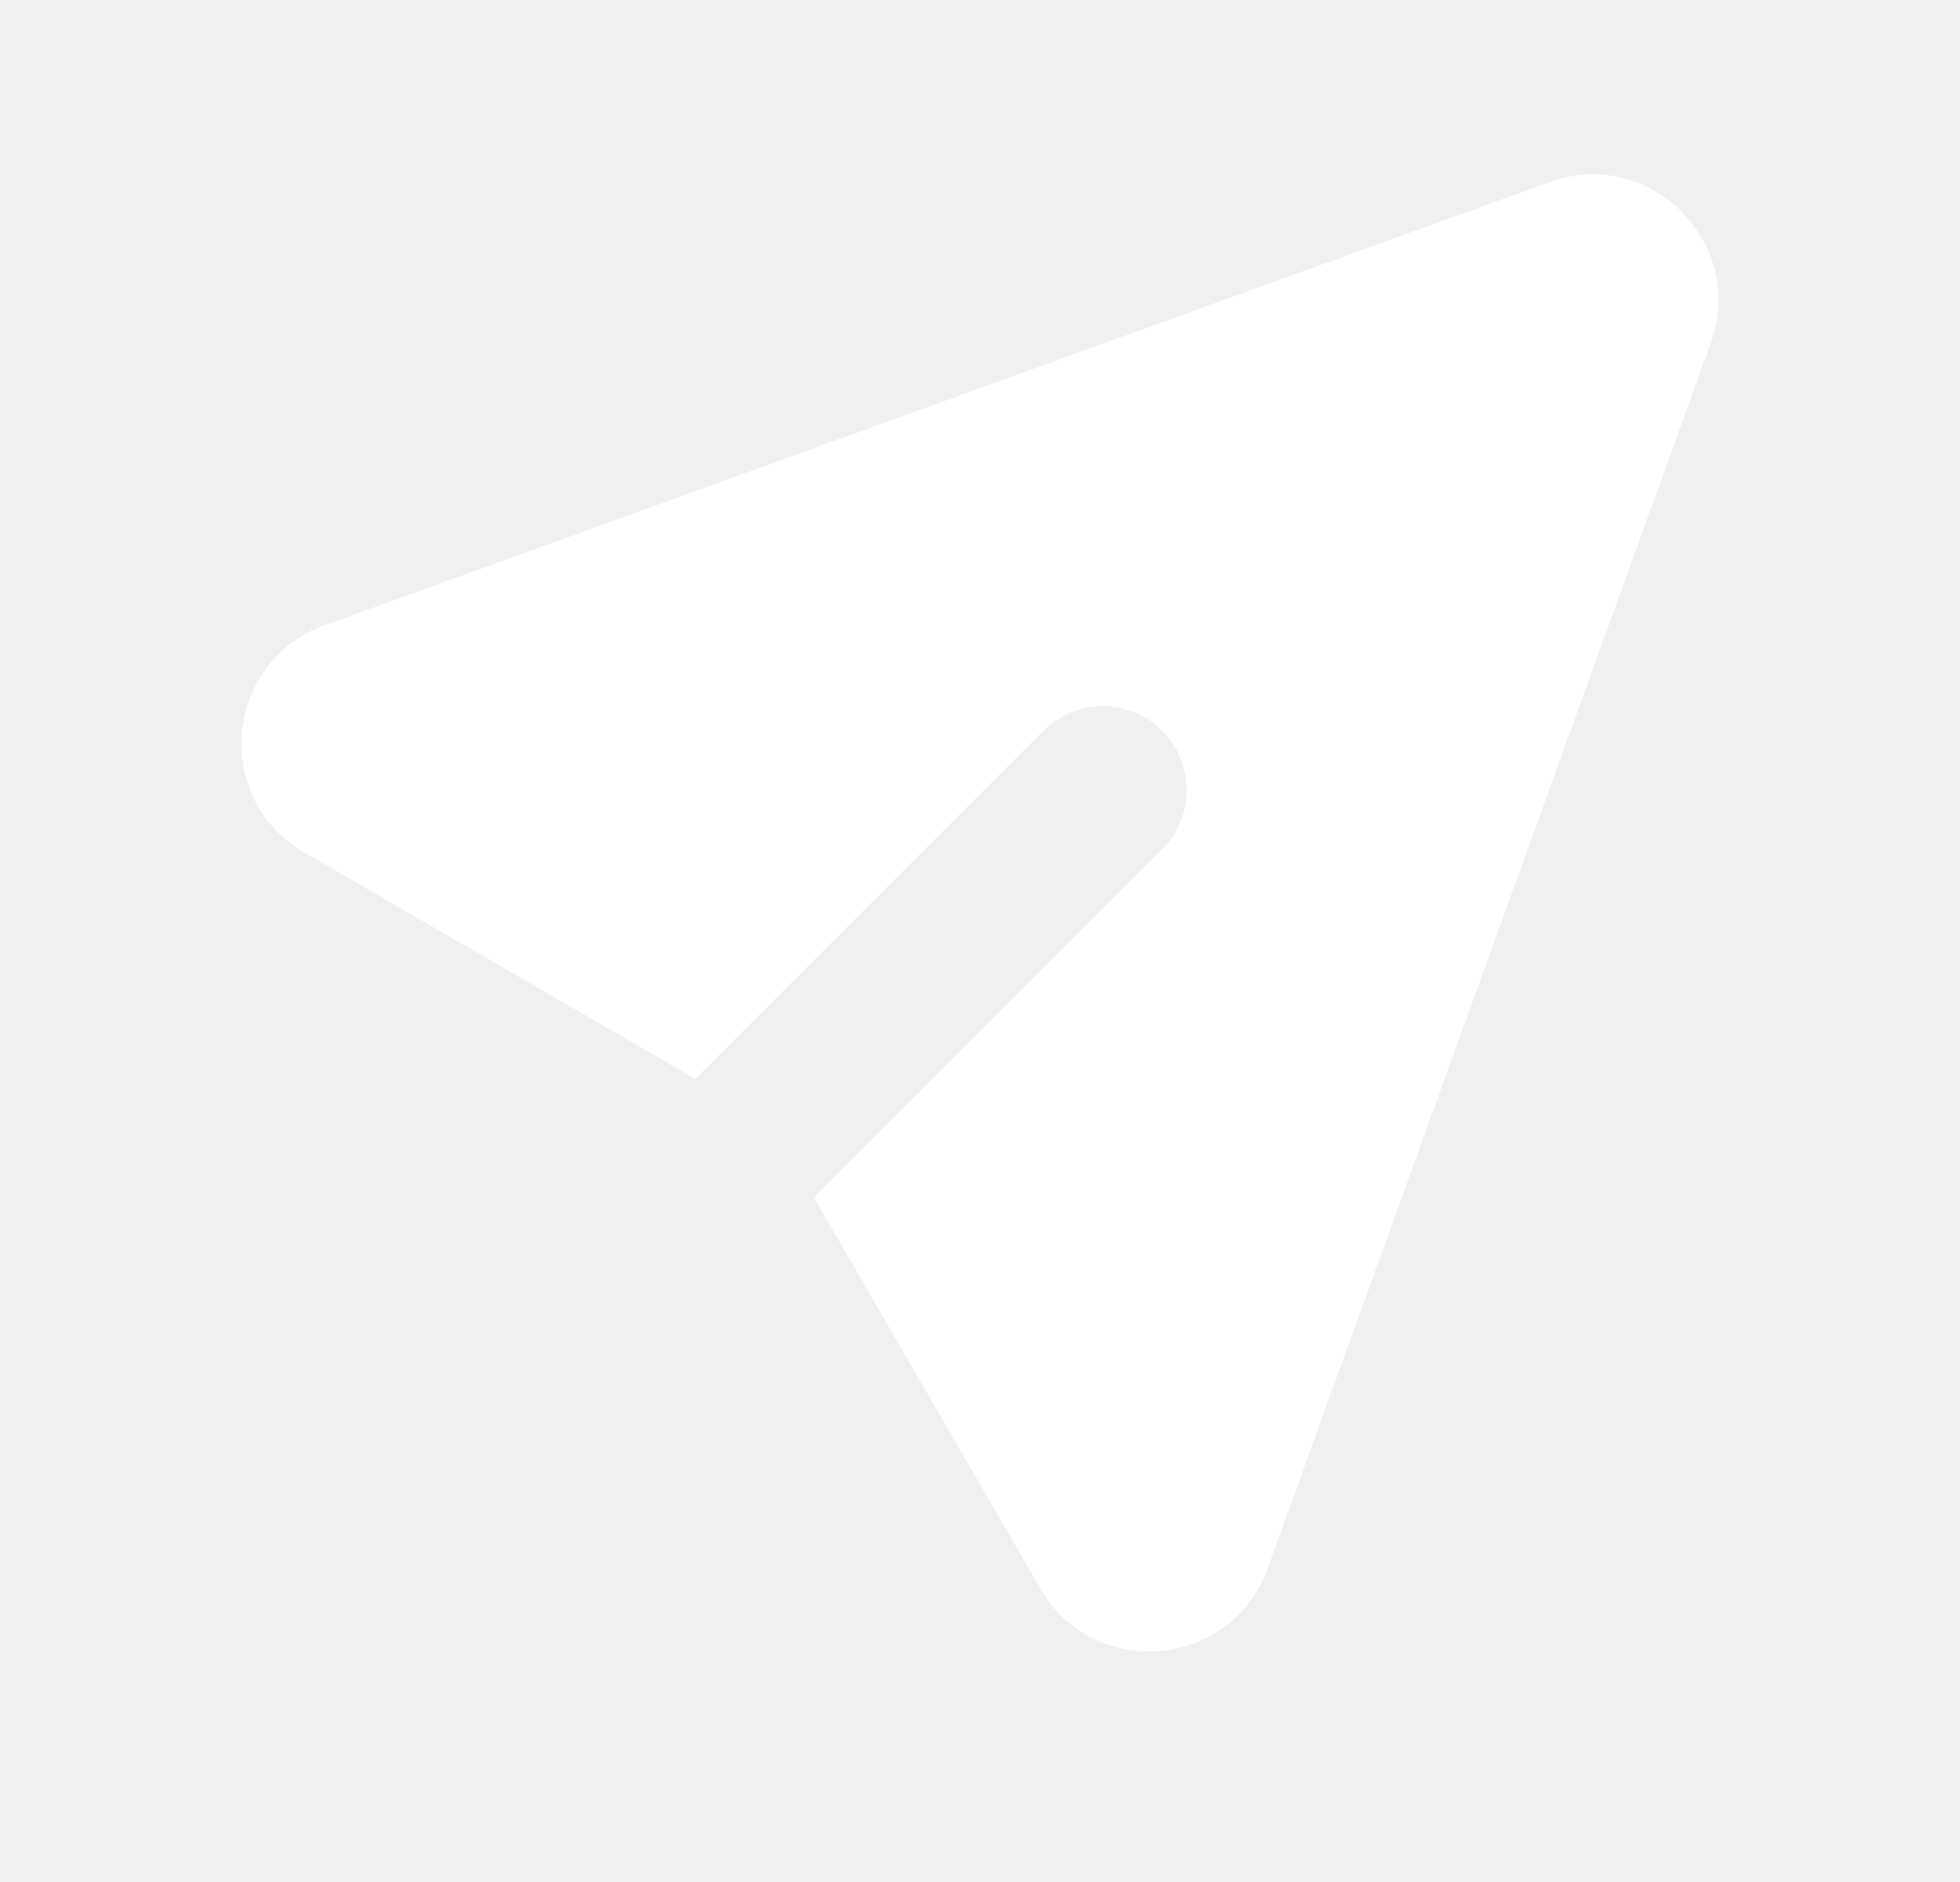
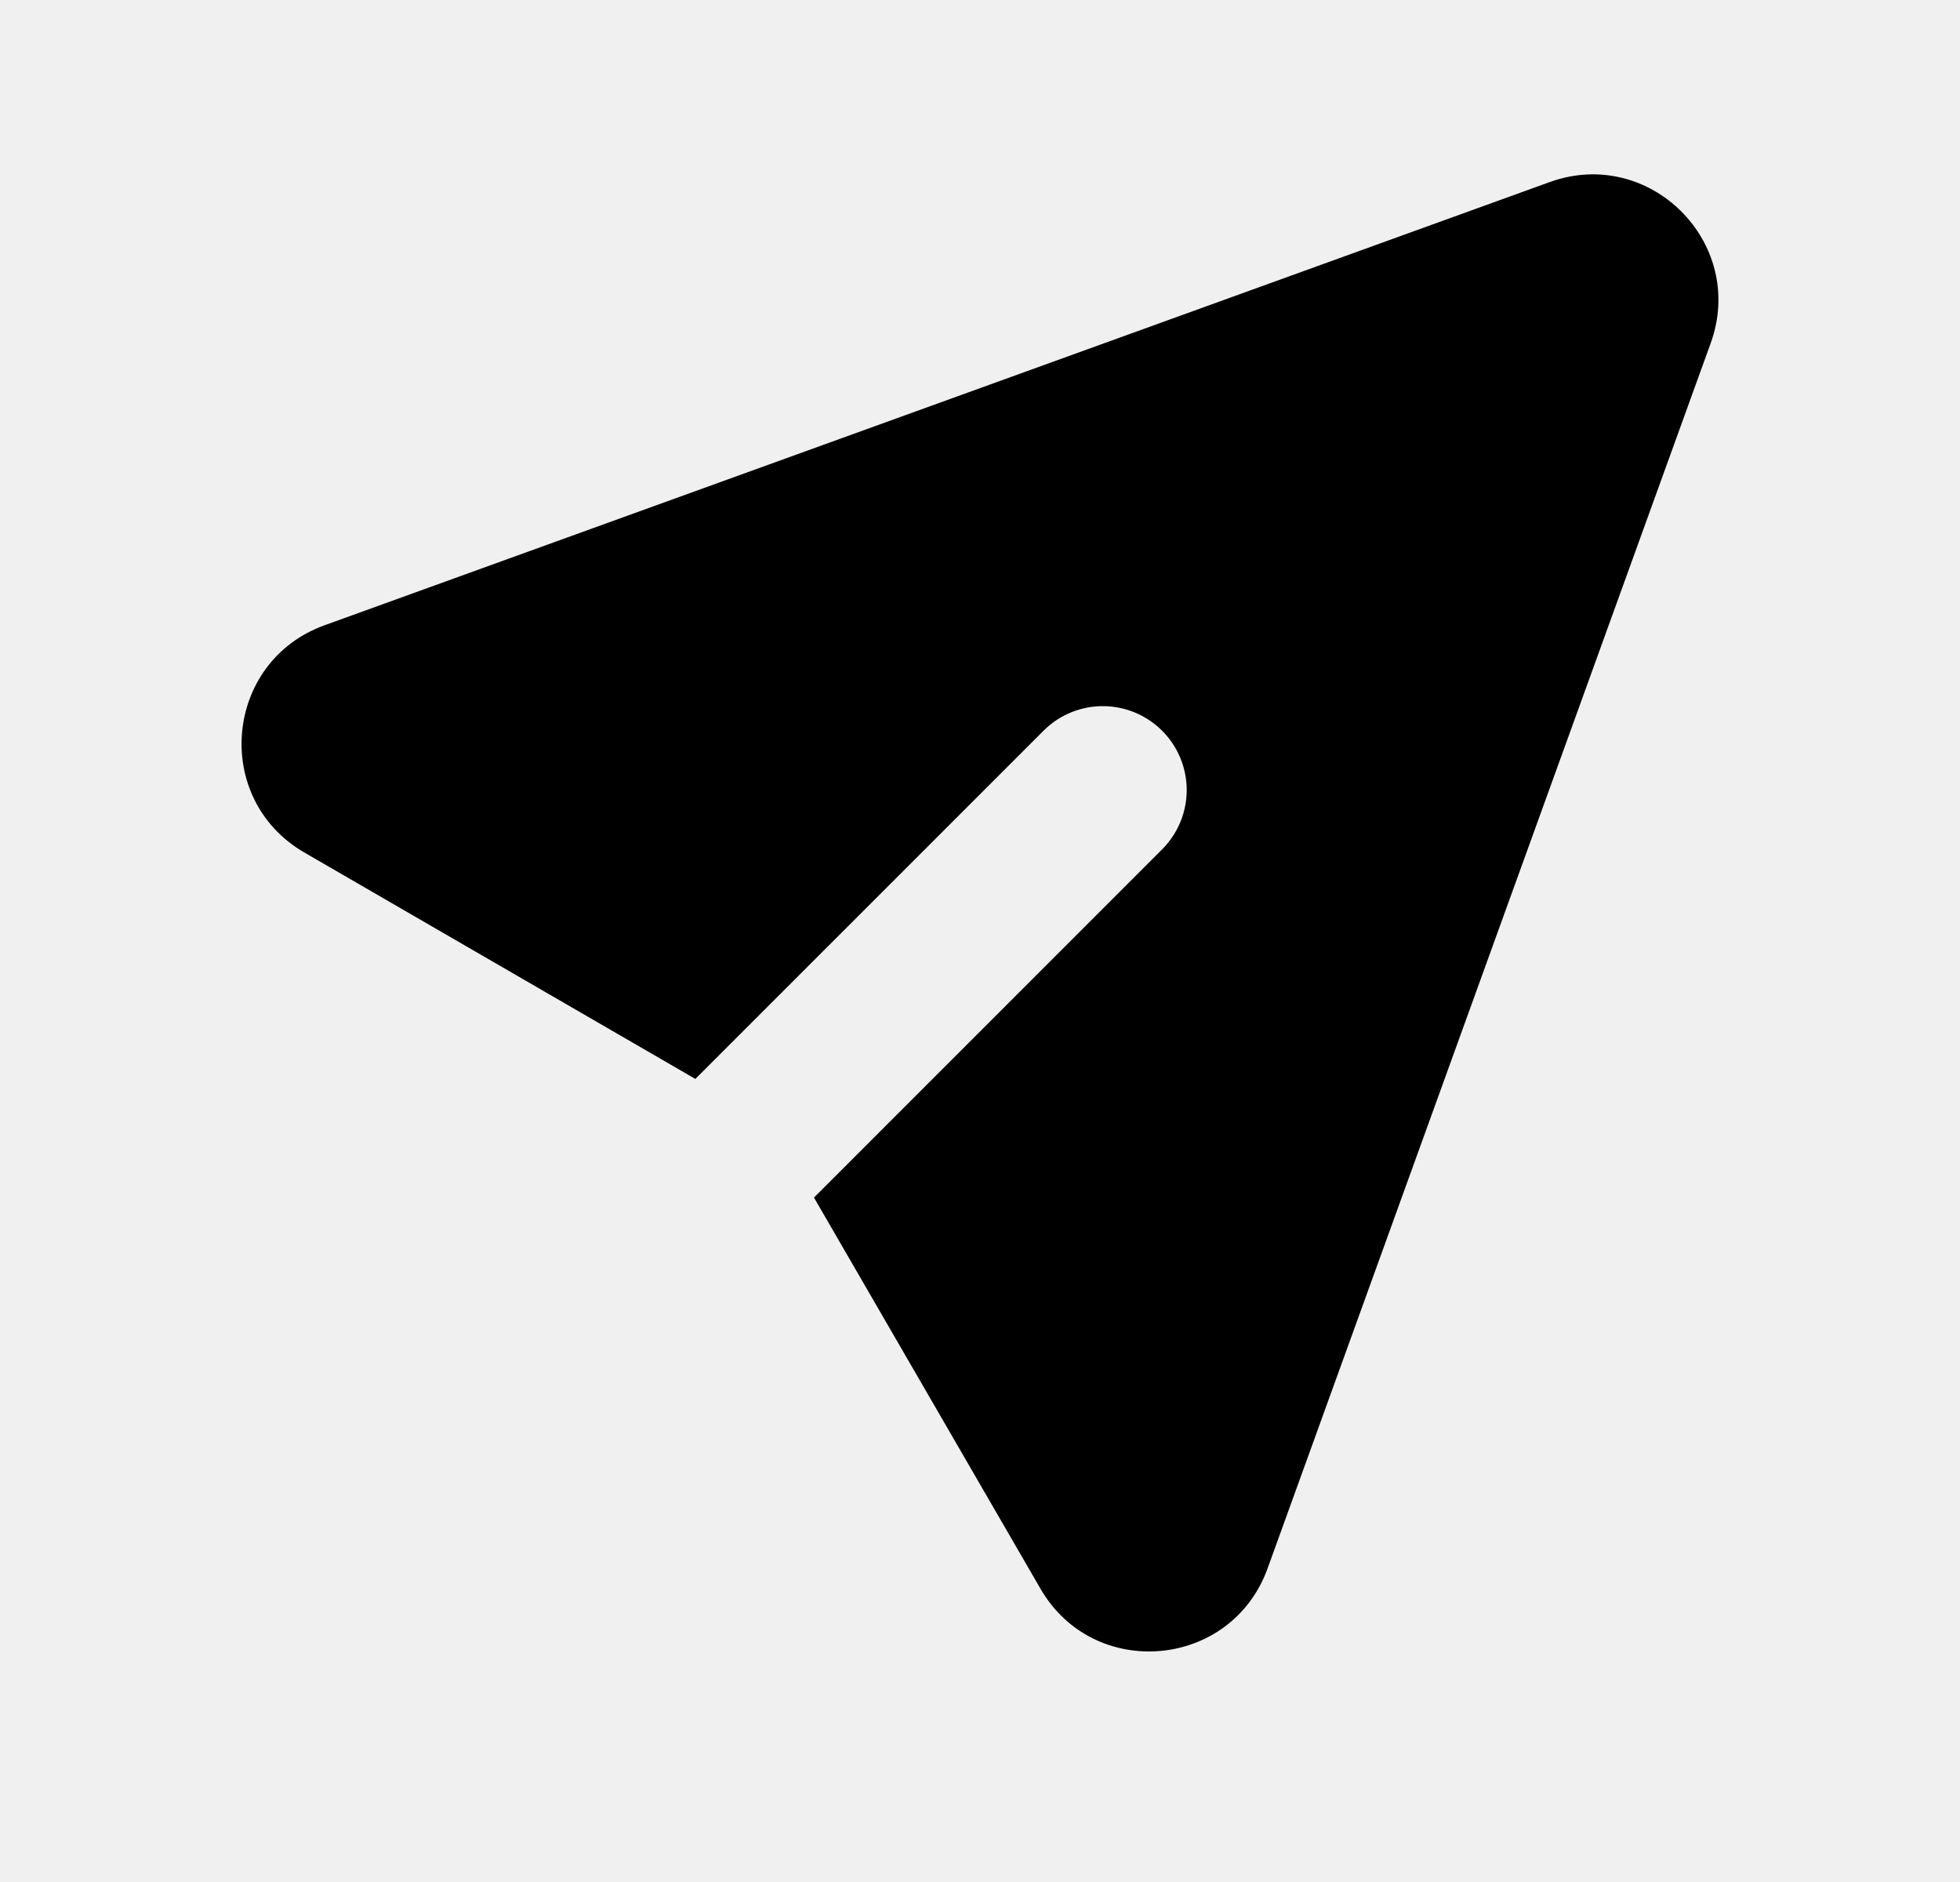
<svg xmlns="http://www.w3.org/2000/svg" width="100%" height="100%" viewBox="0 0 50 48" fill="none">
-   <path d="M43.64 8.753C44.564 6.196 42.087 3.719 39.53 4.645L8.28 15.947C5.715 16.875 5.404 20.376 7.764 21.743L17.739 27.518L26.647 18.611C27.05 18.221 27.591 18.005 28.152 18.01C28.713 18.015 29.25 18.24 29.646 18.637C30.043 19.033 30.268 19.57 30.273 20.131C30.278 20.692 30.062 21.233 29.672 21.636L20.765 30.544L26.542 40.519C27.907 42.879 31.408 42.566 32.336 40.003L43.64 8.753Z" fill="white" />
+   <path d="M43.64 8.753C44.564 6.196 42.087 3.719 39.53 4.645L8.28 15.947C5.715 16.875 5.404 20.376 7.764 21.743L17.739 27.518L26.647 18.611C27.05 18.221 27.591 18.005 28.152 18.01C28.713 18.015 29.25 18.24 29.646 18.637C30.043 19.033 30.268 19.57 30.273 20.131C30.278 20.692 30.062 21.233 29.672 21.636L20.765 30.544L26.542 40.519C27.907 42.879 31.408 42.566 32.336 40.003L43.64 8.753Z" fill="currentColor" />
</svg>
